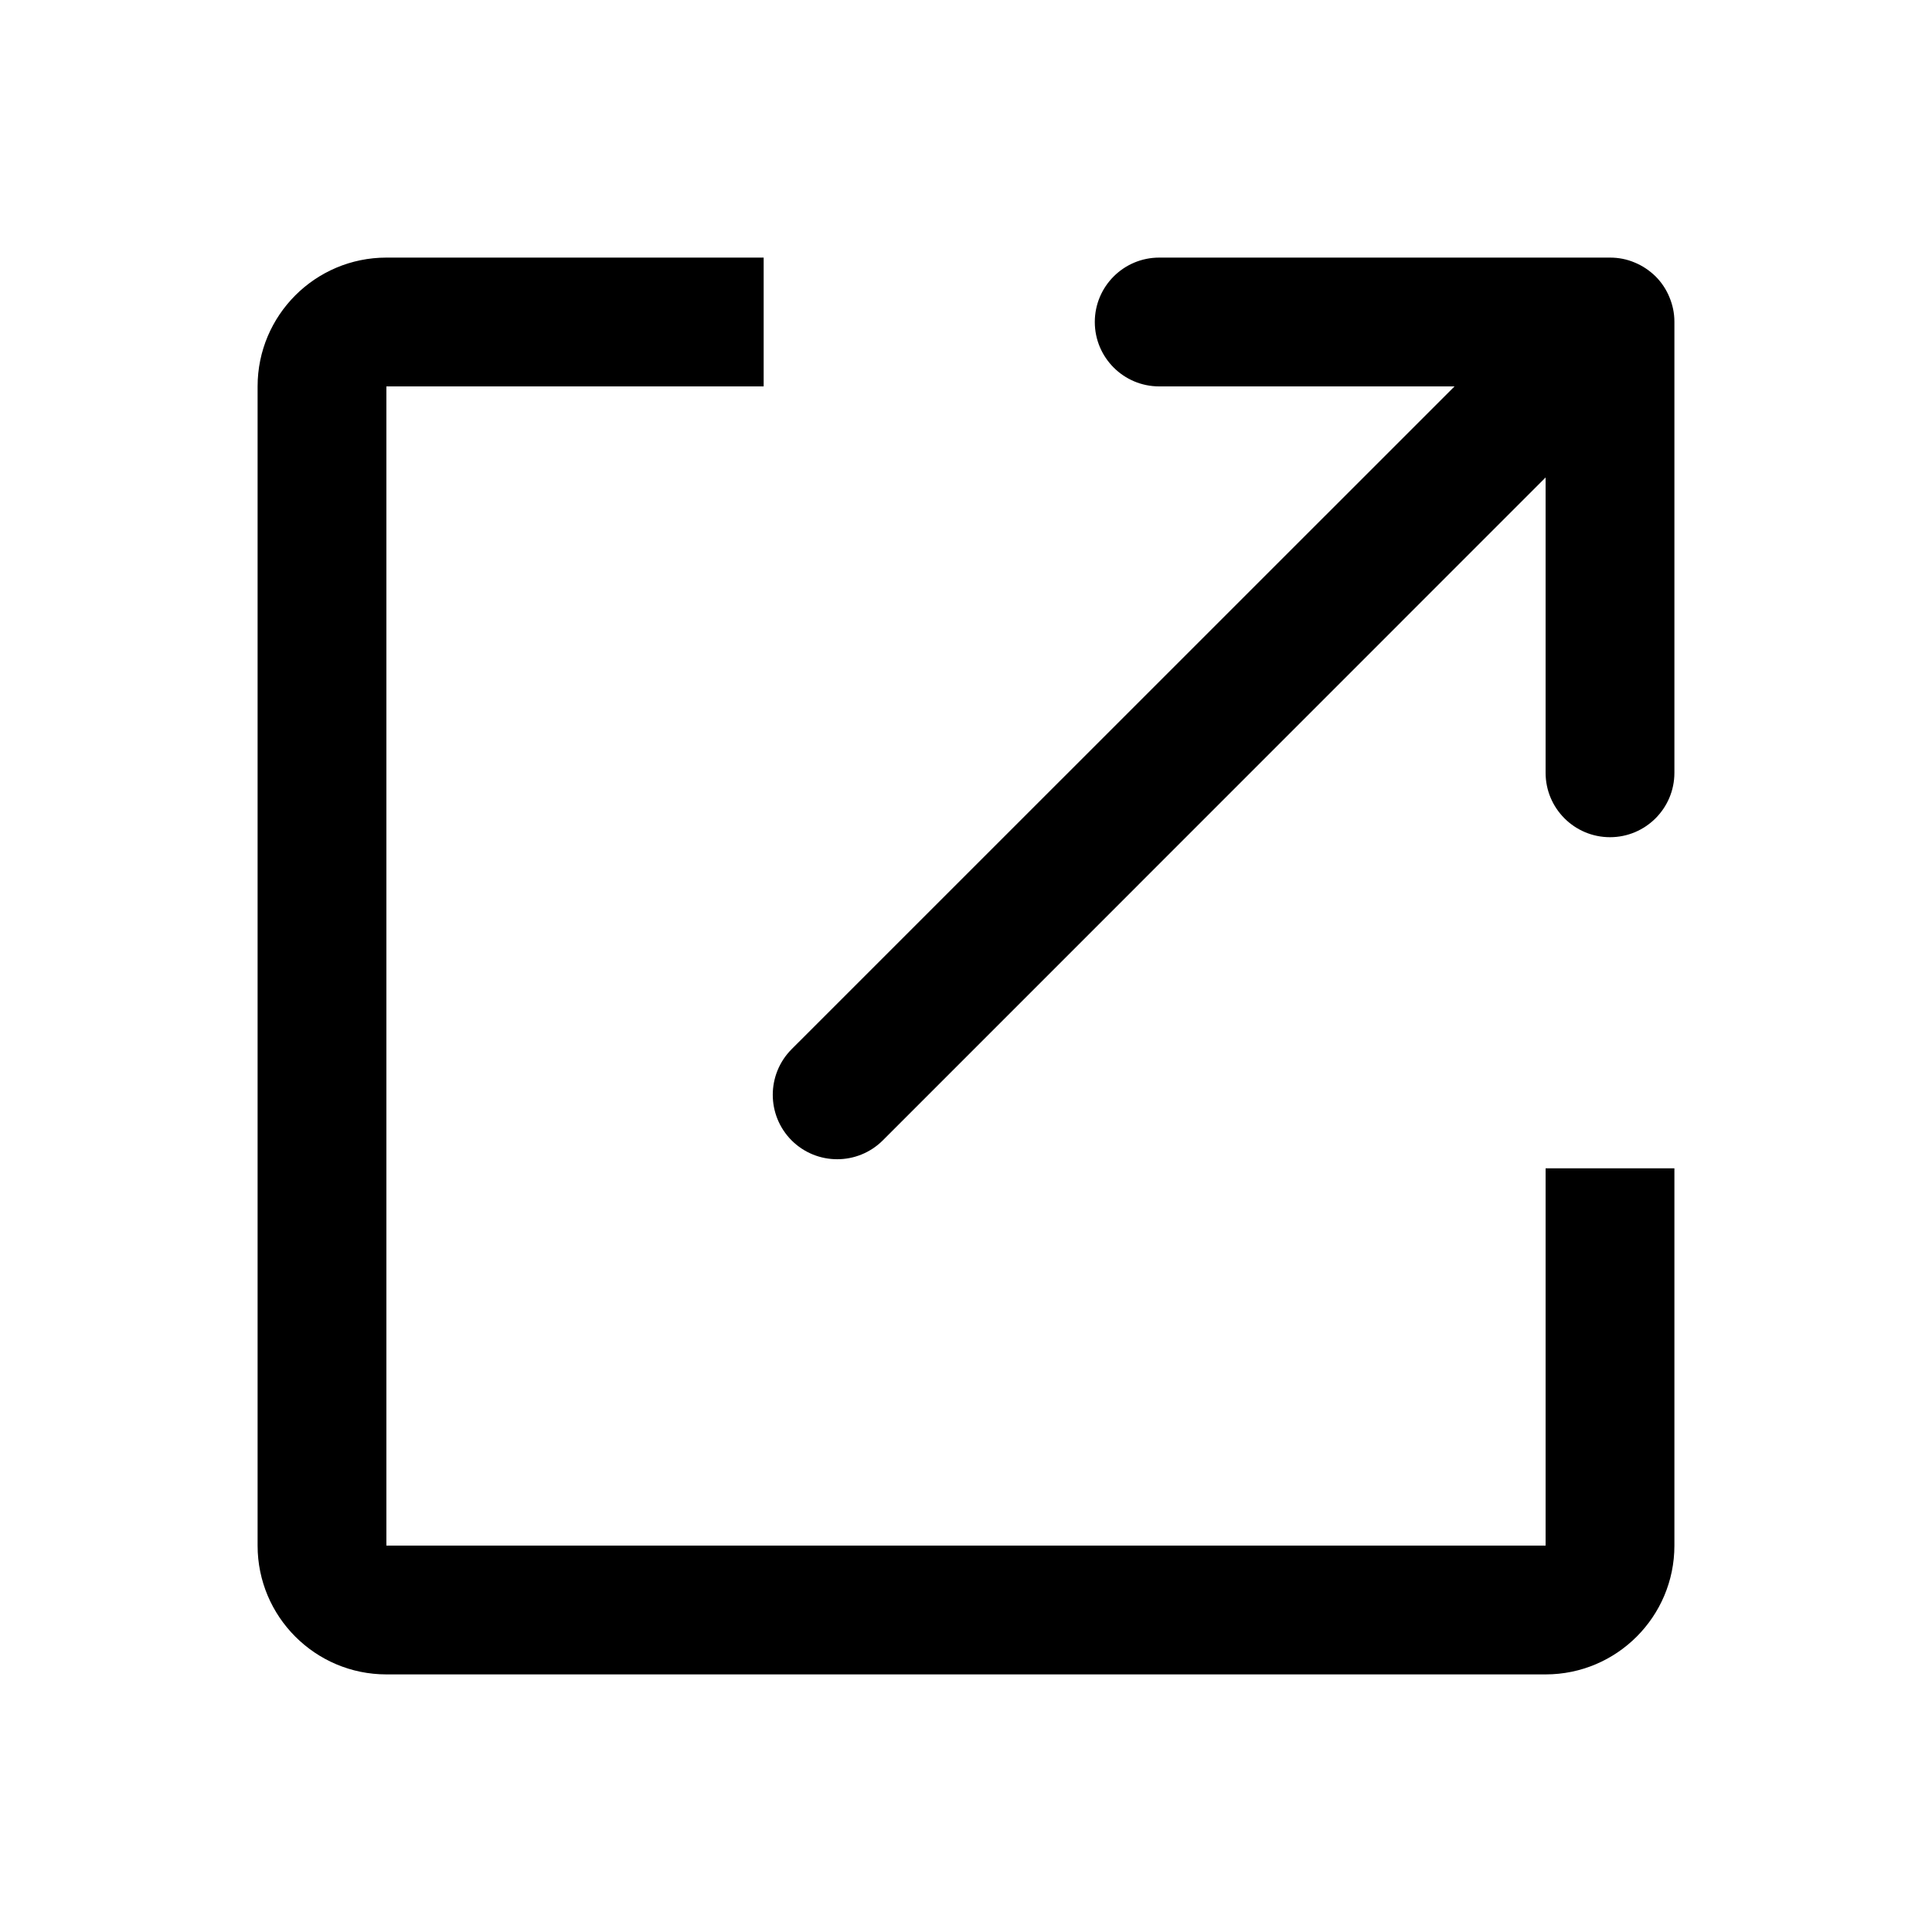
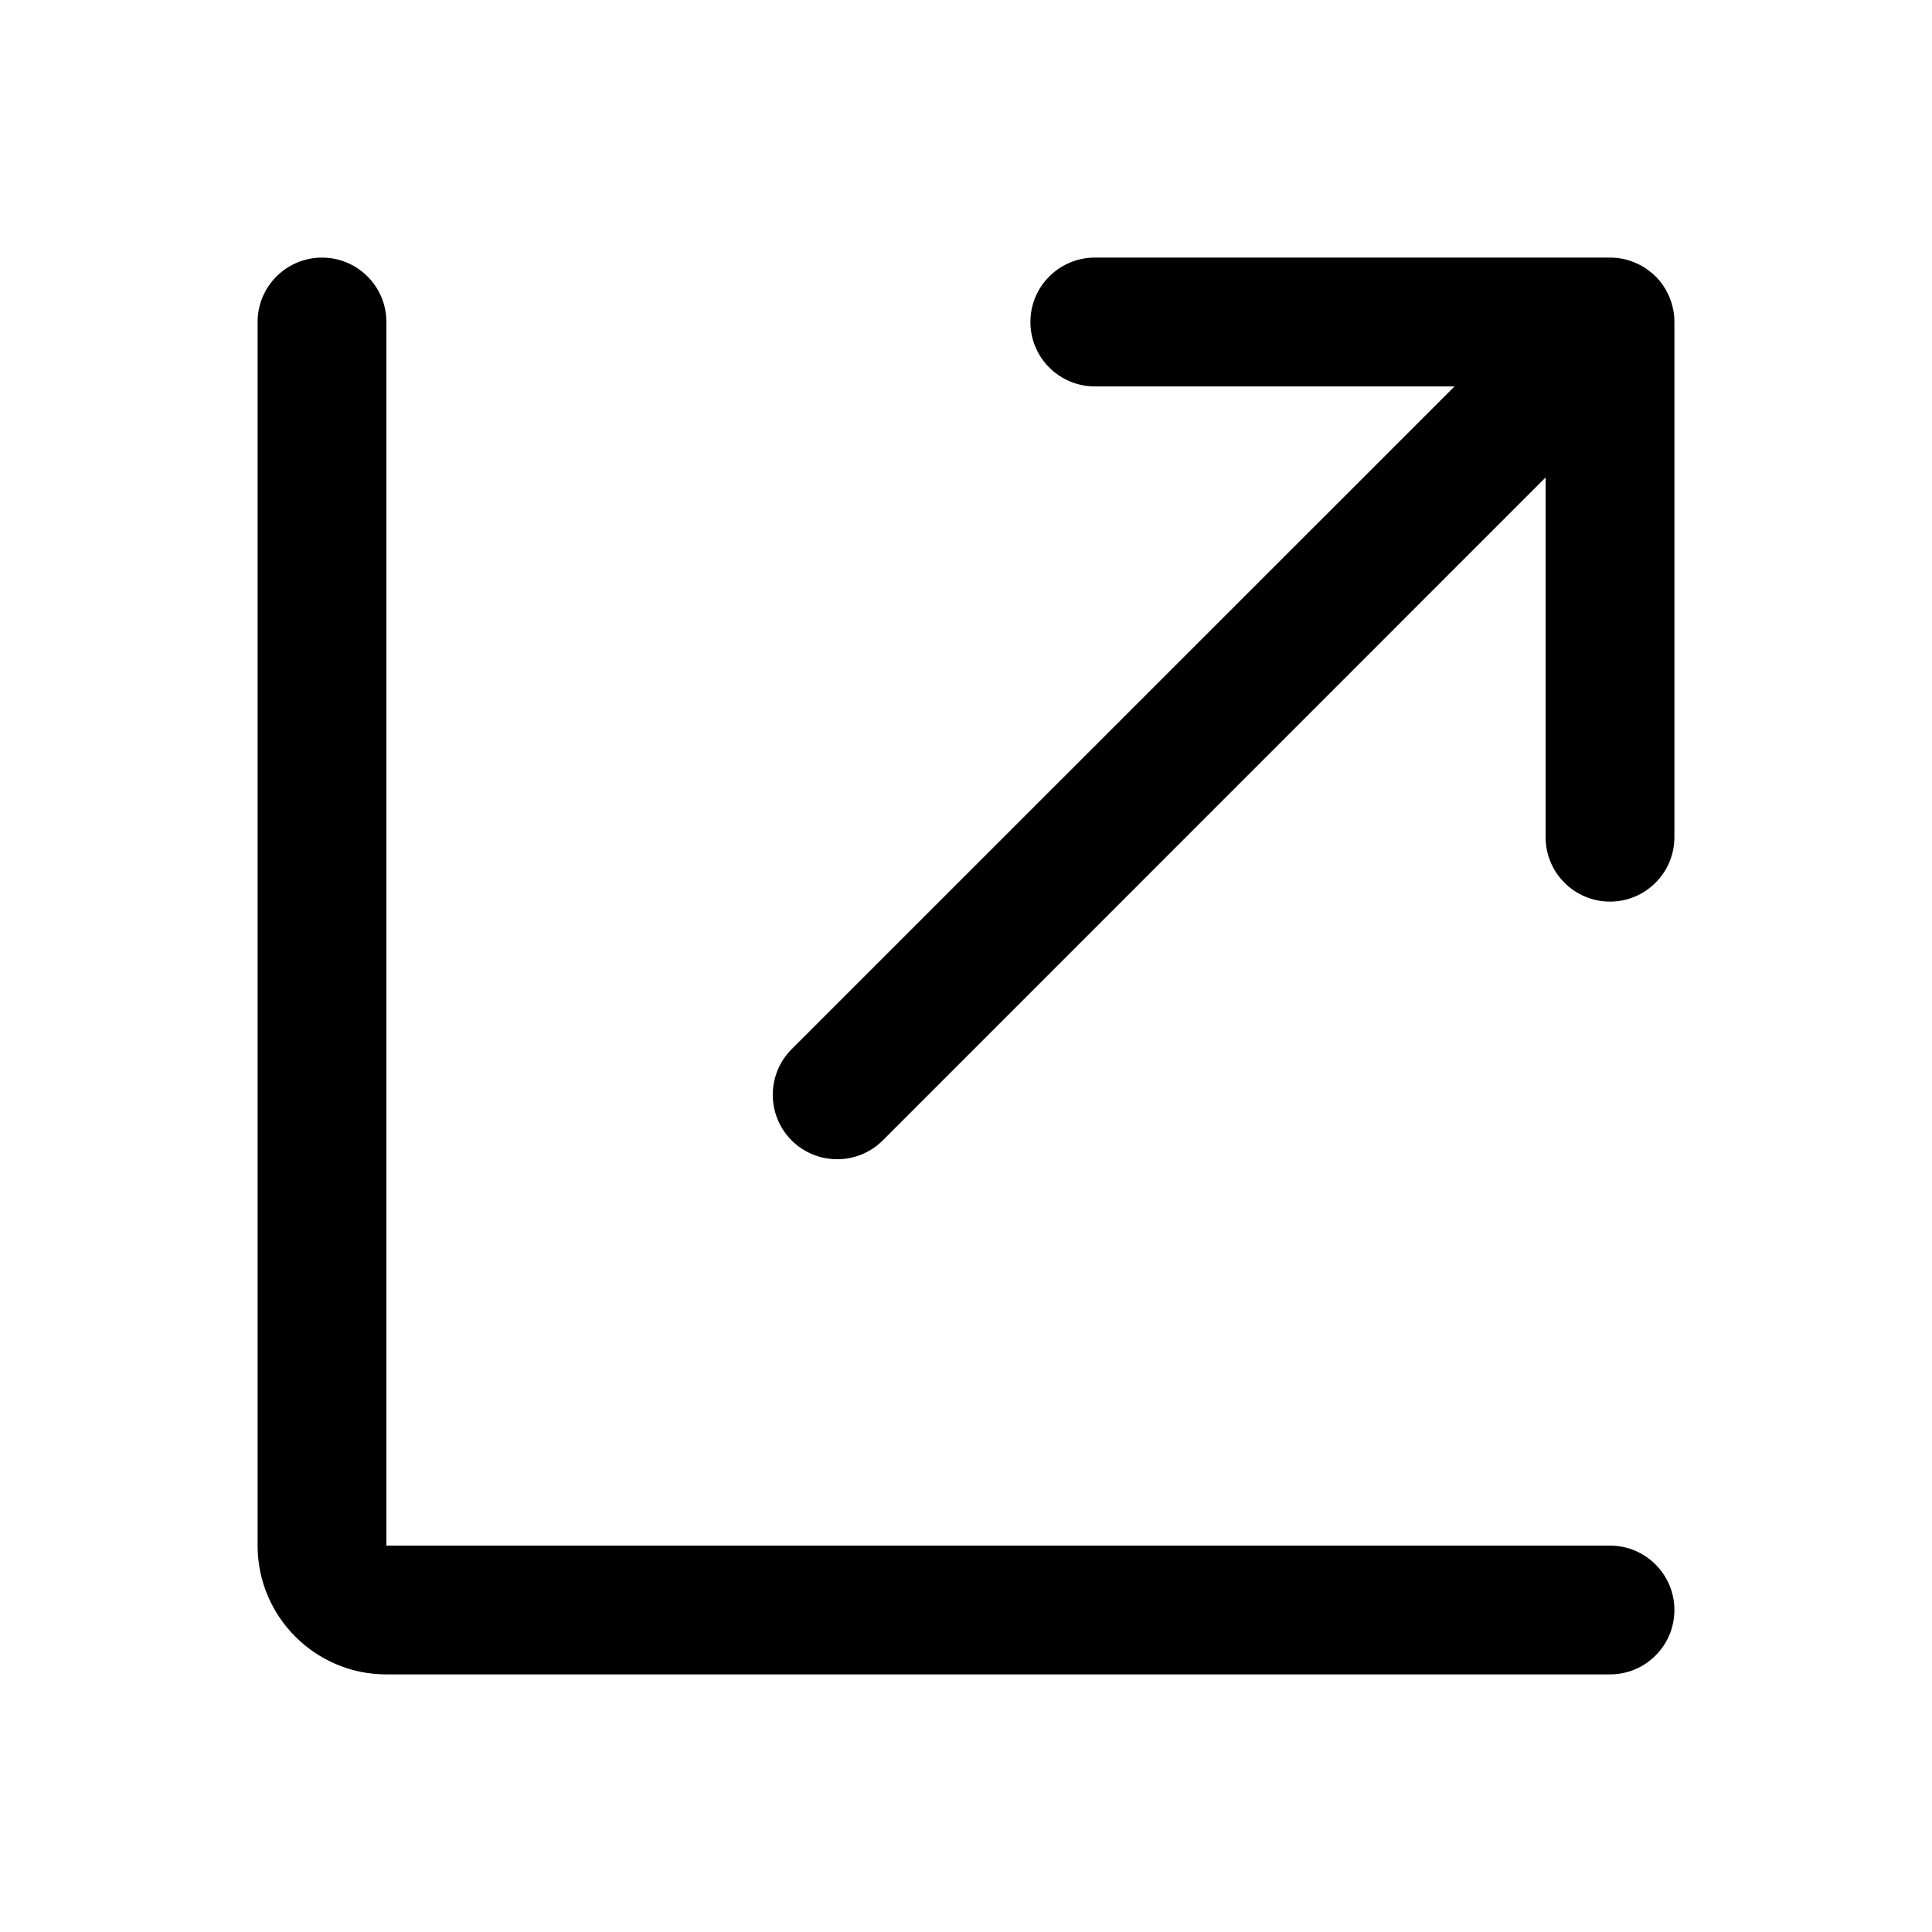
<svg xmlns="http://www.w3.org/2000/svg" width="15" height="15" fill="none">
-   <path fill-rule="evenodd" clip-rule="evenodd" d="M3 2C2.448 2 2 2.448 2 3V12C2 12.552 2.448 13 3 13H12C12.552 13 13 12.552 13 12V9.071H12V12H3V3L5.929 3V2H3ZM12.854 2.146C12.902 2.194 12.938 2.25 12.962 2.309C12.986 2.367 13 2.43 13 2.497L13 2.5V2.5V6C13 6.276 12.776 6.5 12.5 6.5C12.224 6.5 12 6.276 12 6V3.707L6.854 8.854C6.658 9.049 6.342 9.049 6.146 8.854C5.951 8.658 5.951 8.342 6.146 8.146L11.293 3H9C8.724 3 8.5 2.776 8.5 2.5C8.5 2.224 8.724 2 9 2H12.5H12.5C12.568 2 12.632 2.013 12.691 2.038C12.75 2.062 12.806 2.099 12.854 2.146Z" fill="currentColor" />
+   <path fill-rule="evenodd" clip-rule="evenodd" d="M3 2.5C3 2.224 2.776 2 2.5 2C2.224 2 2 2.224 2 2.5V12C2 12.552 2.448 13 3 13H12.5C12.776 13 13 12.776 13 12.5C13 12.224 12.776 12 12.5 12H3V2.5ZM12.854 2.146C12.902 2.194 12.938 2.25 12.962 2.309C12.986 2.367 13 2.43 13 2.497L13 2.5V2.5V6.5C13 6.776 12.776 7 12.5 7C12.224 7 12 6.776 12 6.5V3.707L6.854 8.854C6.658 9.049 6.342 9.049 6.146 8.854C5.951 8.658 5.951 8.342 6.146 8.146L11.293 3H8.5C8.224 3 8 2.776 8 2.5C8 2.224 8.224 2 8.5 2H12.5H12.5C12.568 2 12.632 2.013 12.691 2.038C12.75 2.062 12.806 2.099 12.854 2.146Z" fill="currentColor" />
</svg>
